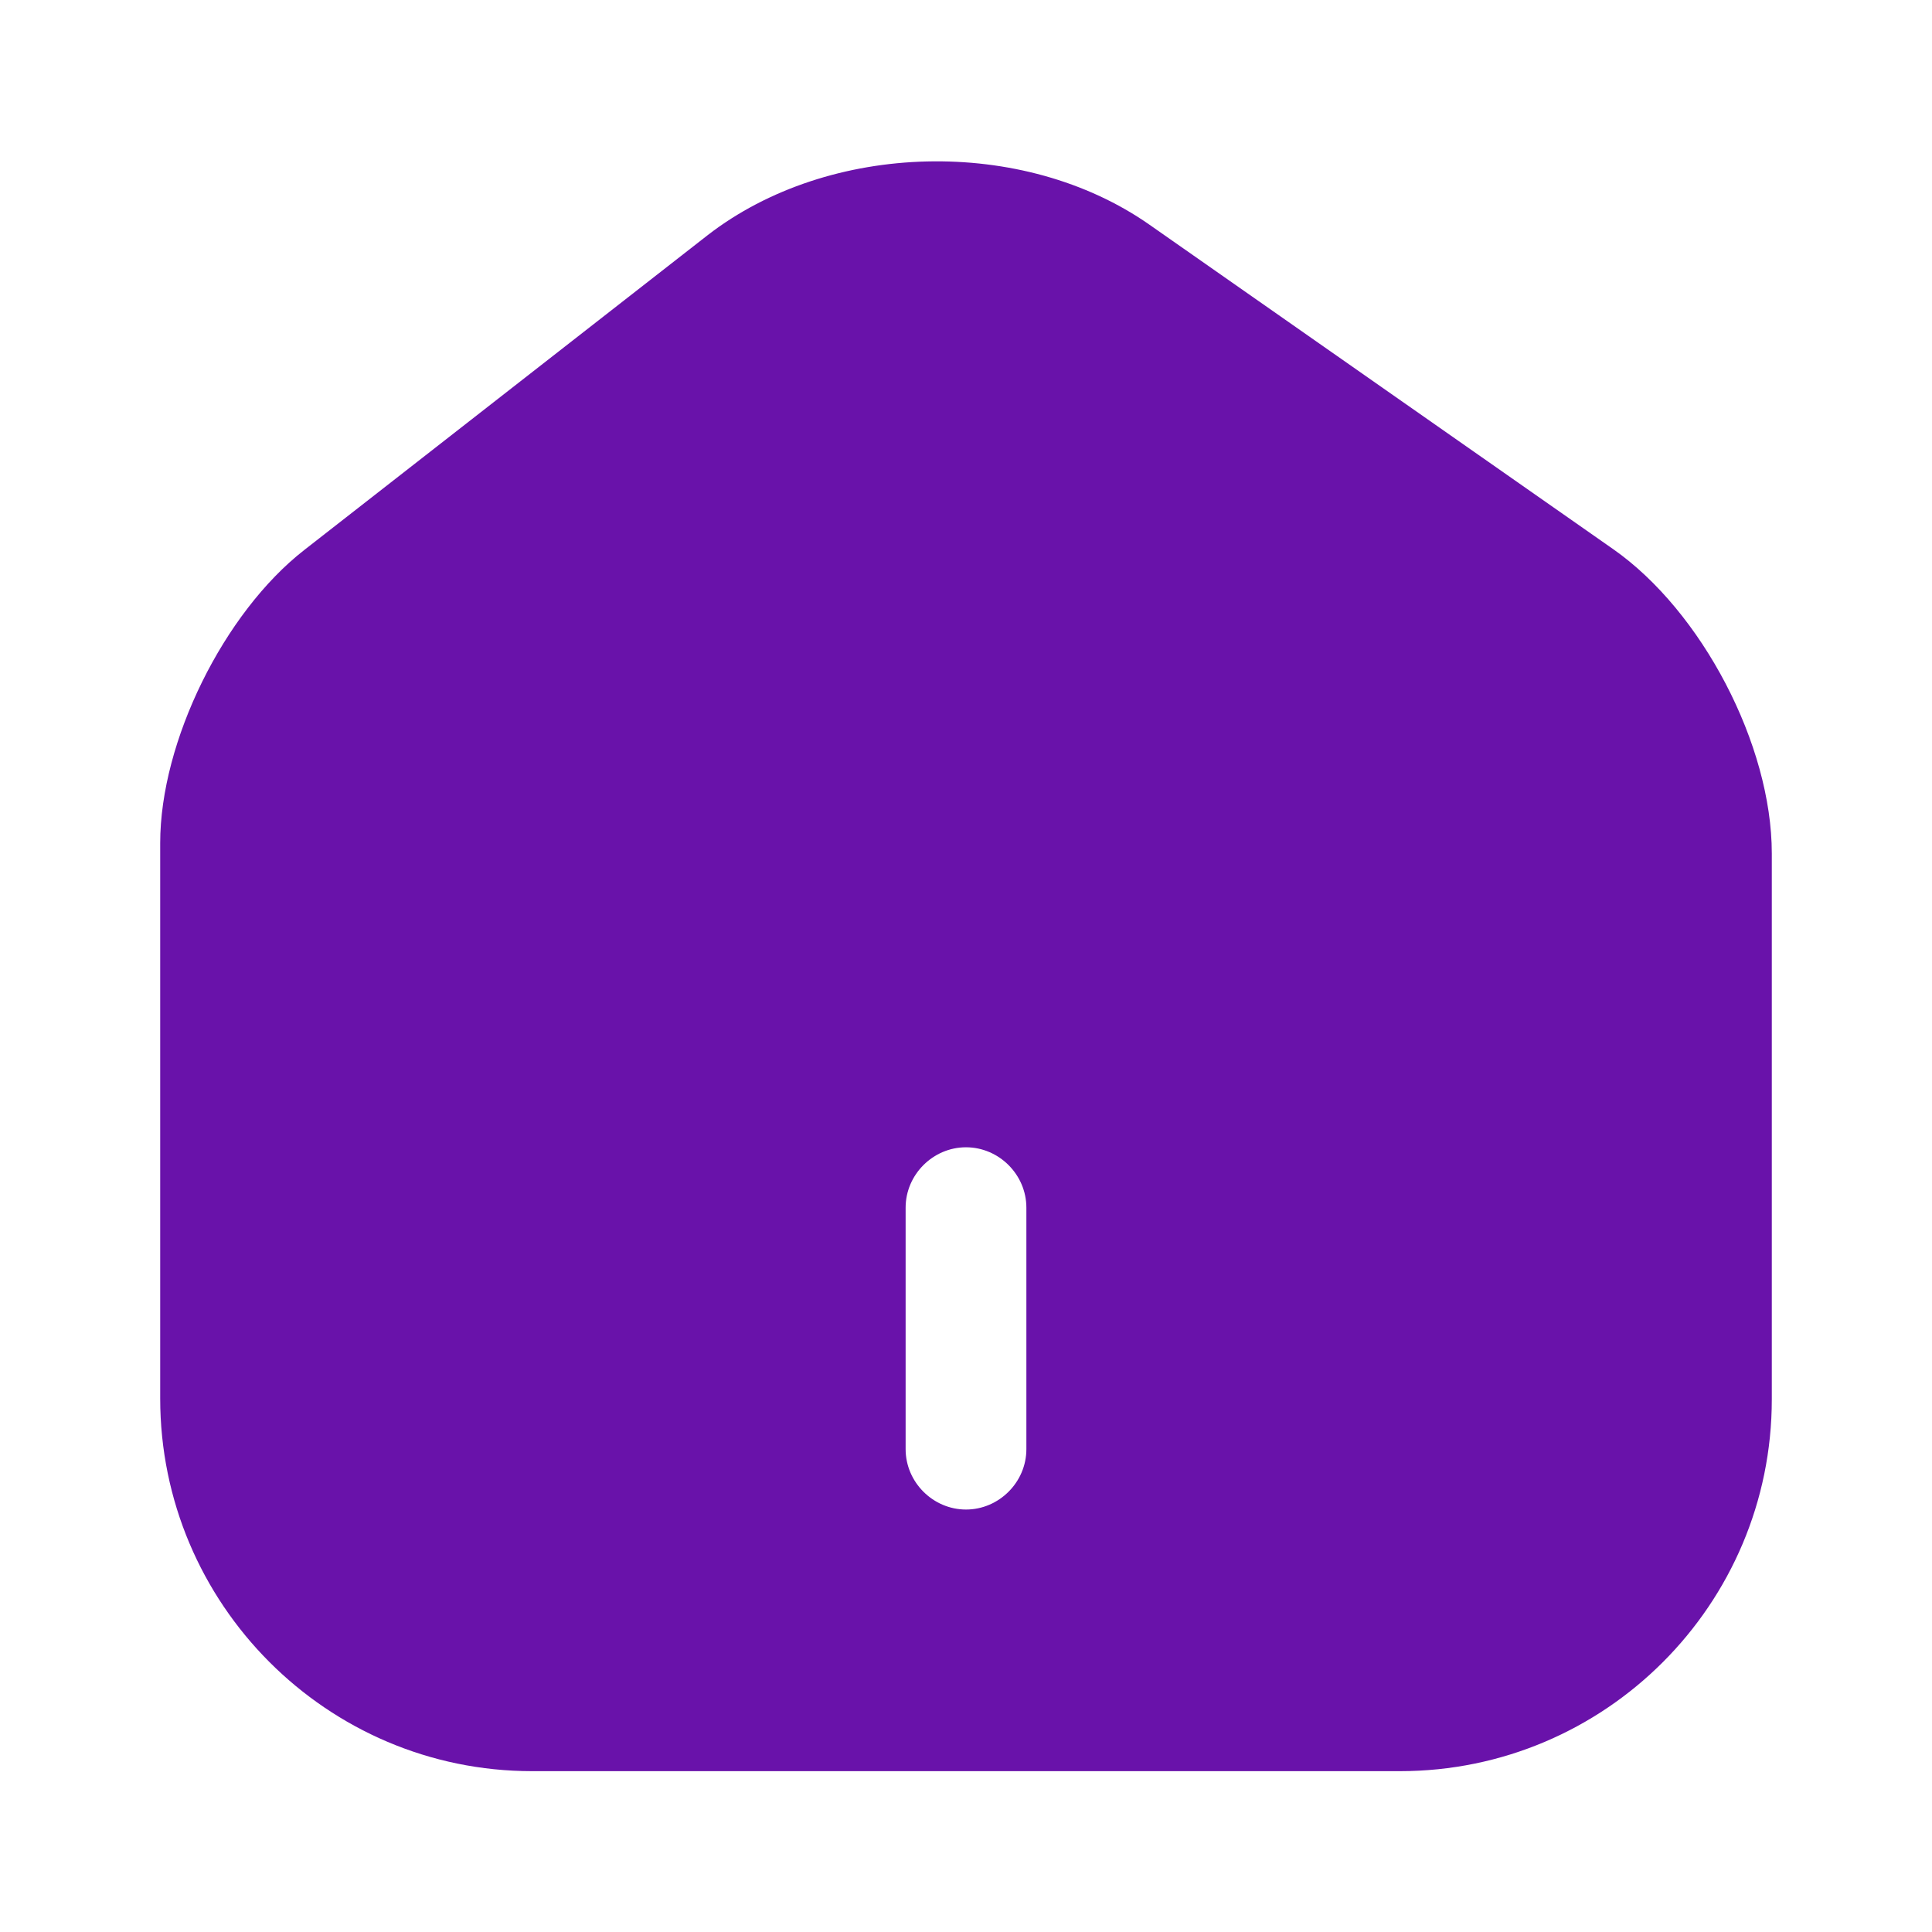
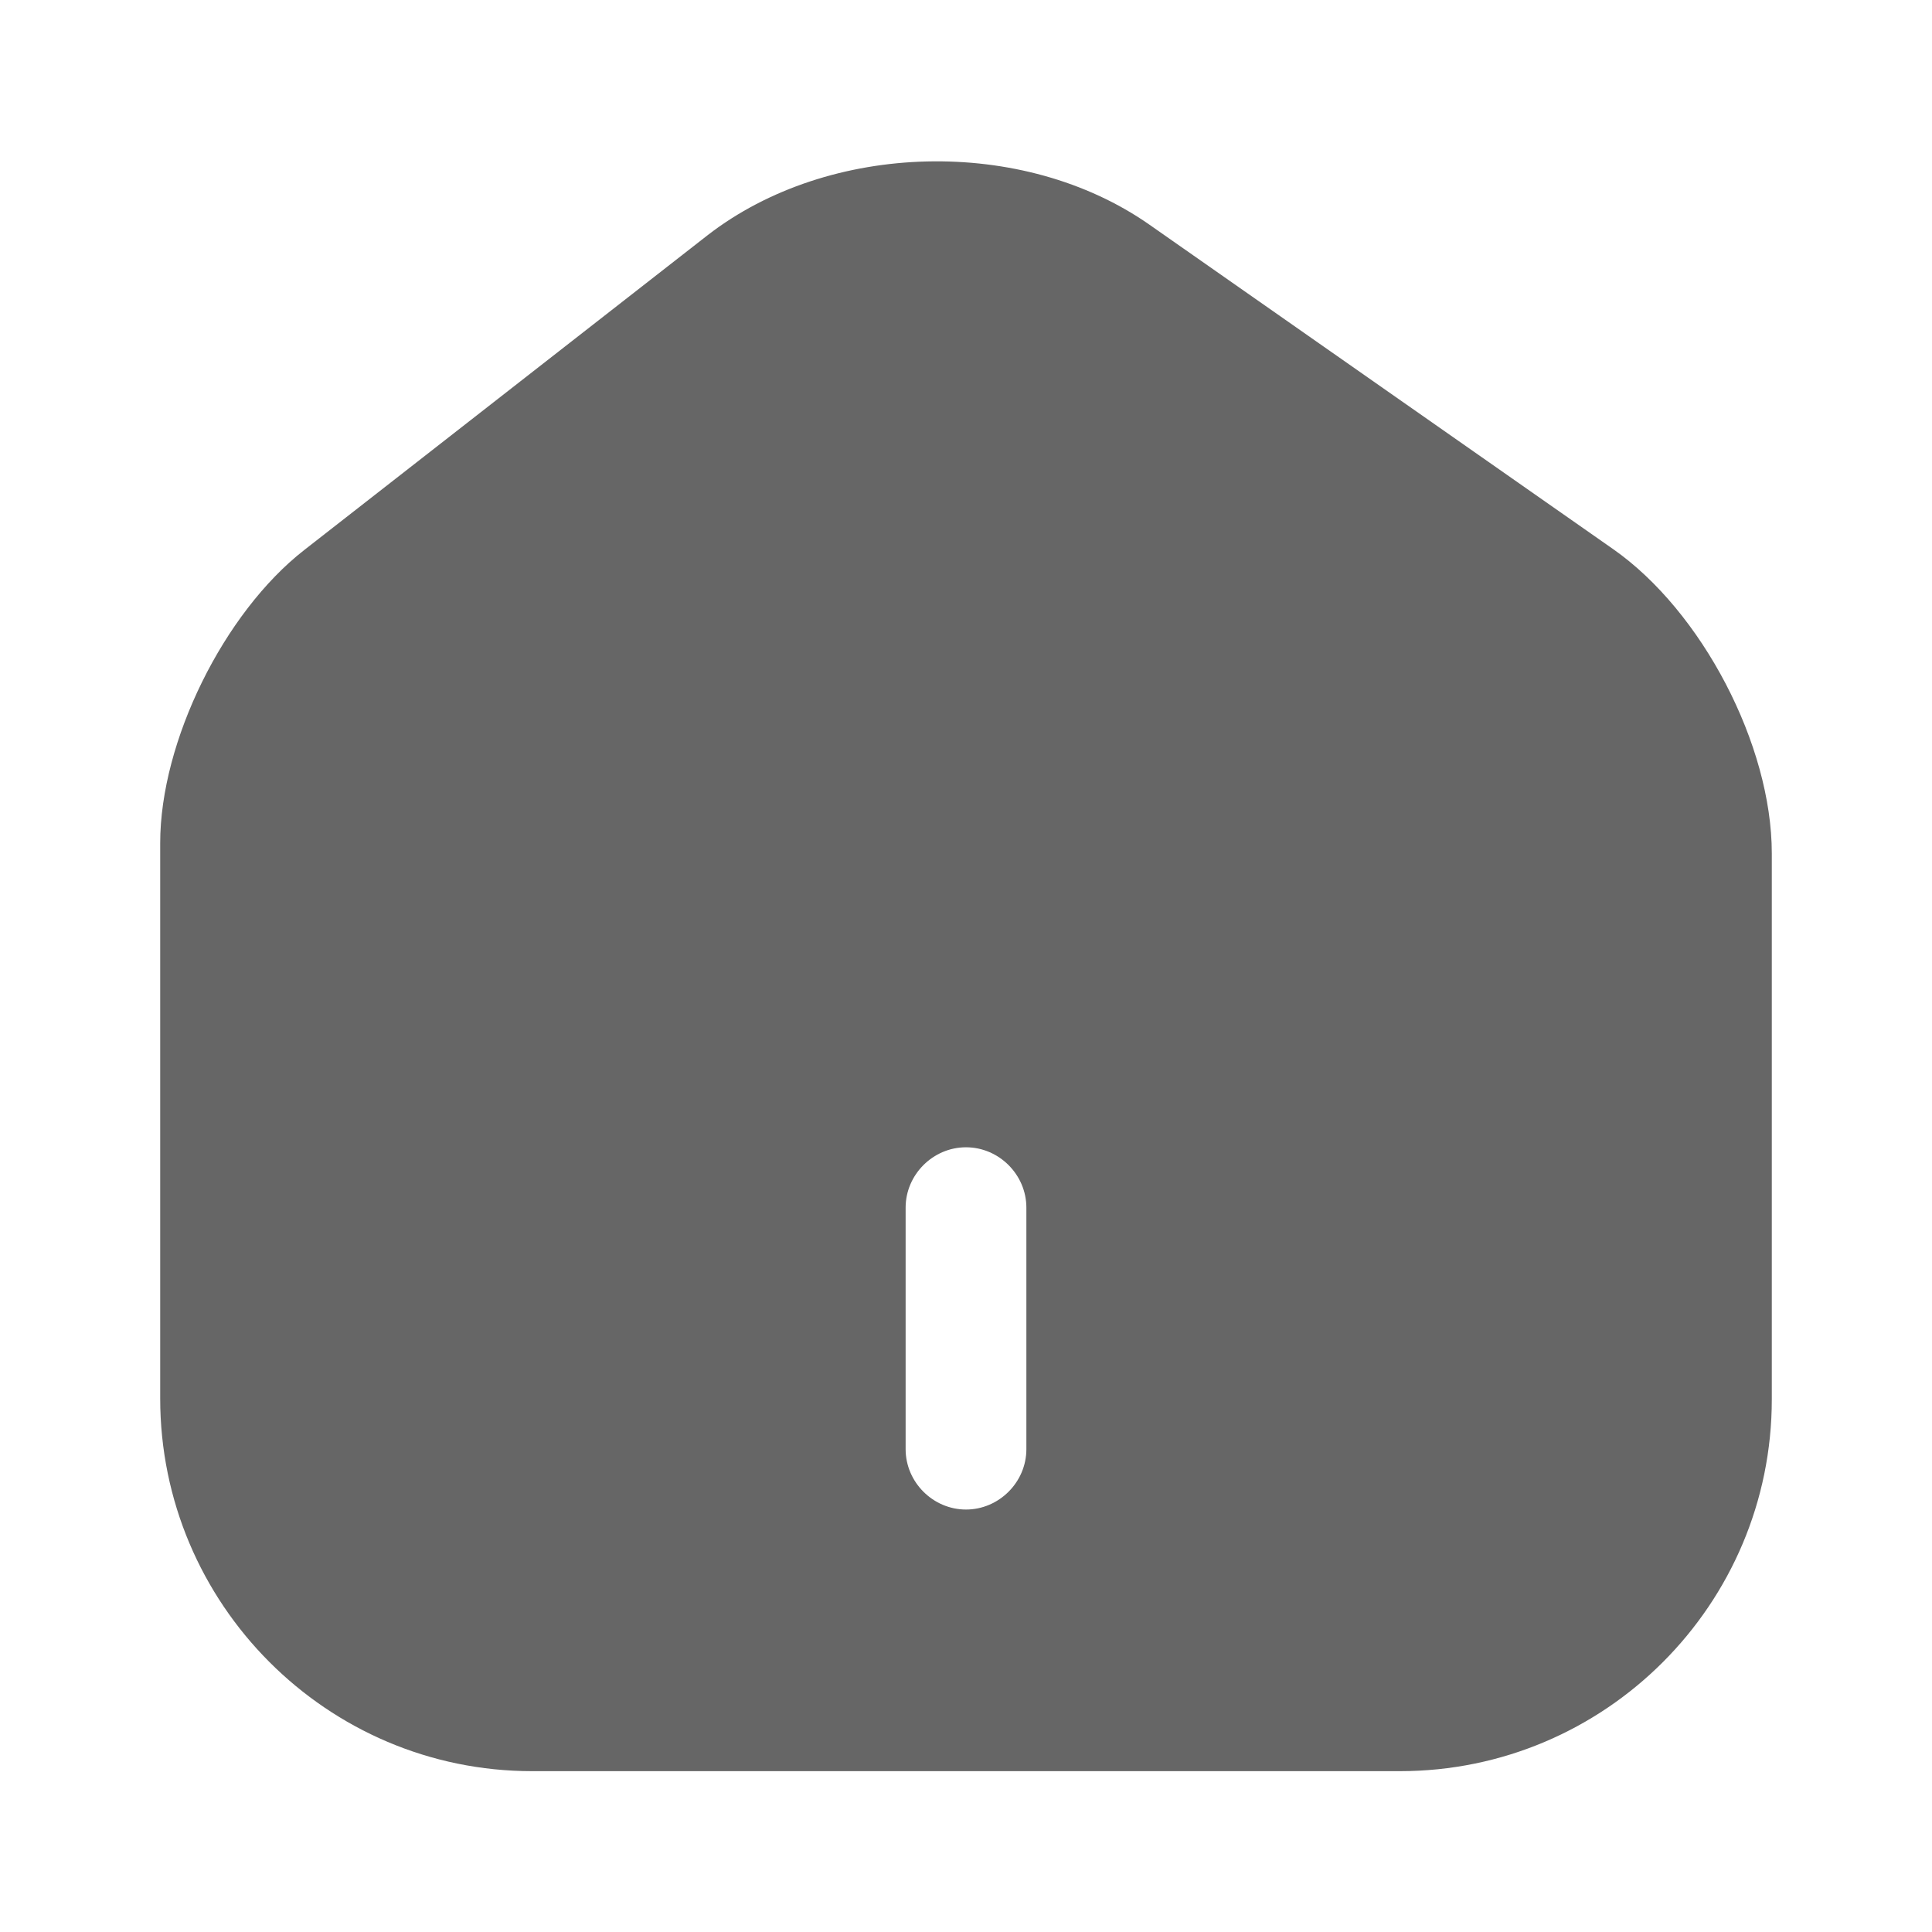
<svg xmlns="http://www.w3.org/2000/svg" width="24" height="24" viewBox="0 0 24 24" fill="none">
-   <path d="M20.04 6.822L14.28 2.792C12.71 1.692 10.3 1.752 8.79 2.922L3.78 6.832C2.78 7.612 1.99 9.212 1.99 10.472V17.372C1.99 19.922 4.06 22.002 6.61 22.002H17.39C19.94 22.002 22.01 19.932 22.01 17.382V10.602C22.01 9.252 21.14 7.592 20.04 6.822ZM12.75 18.002C12.75 18.412 12.41 18.752 12 18.752C11.59 18.752 11.25 18.412 11.25 18.002V15.002C11.25 14.592 11.59 14.252 12 14.252C12.41 14.252 12.75 14.592 12.75 15.002V18.002Z" fill="#6912AA" />
+   <path d="M20.04 6.822L14.28 2.792C12.71 1.692 10.3 1.752 8.79 2.922L3.78 6.832C2.78 7.612 1.99 9.212 1.99 10.472V17.372C1.99 19.922 4.06 22.002 6.61 22.002H17.39C19.94 22.002 22.01 19.932 22.01 17.382V10.602C22.01 9.252 21.14 7.592 20.04 6.822ZM12.75 18.002C12.75 18.412 12.41 18.752 12 18.752C11.59 18.752 11.25 18.412 11.25 18.002V15.002C11.25 14.592 11.59 14.252 12 14.252C12.41 14.252 12.75 14.592 12.75 15.002V18.002Z" fill="#666666" />
</svg>
